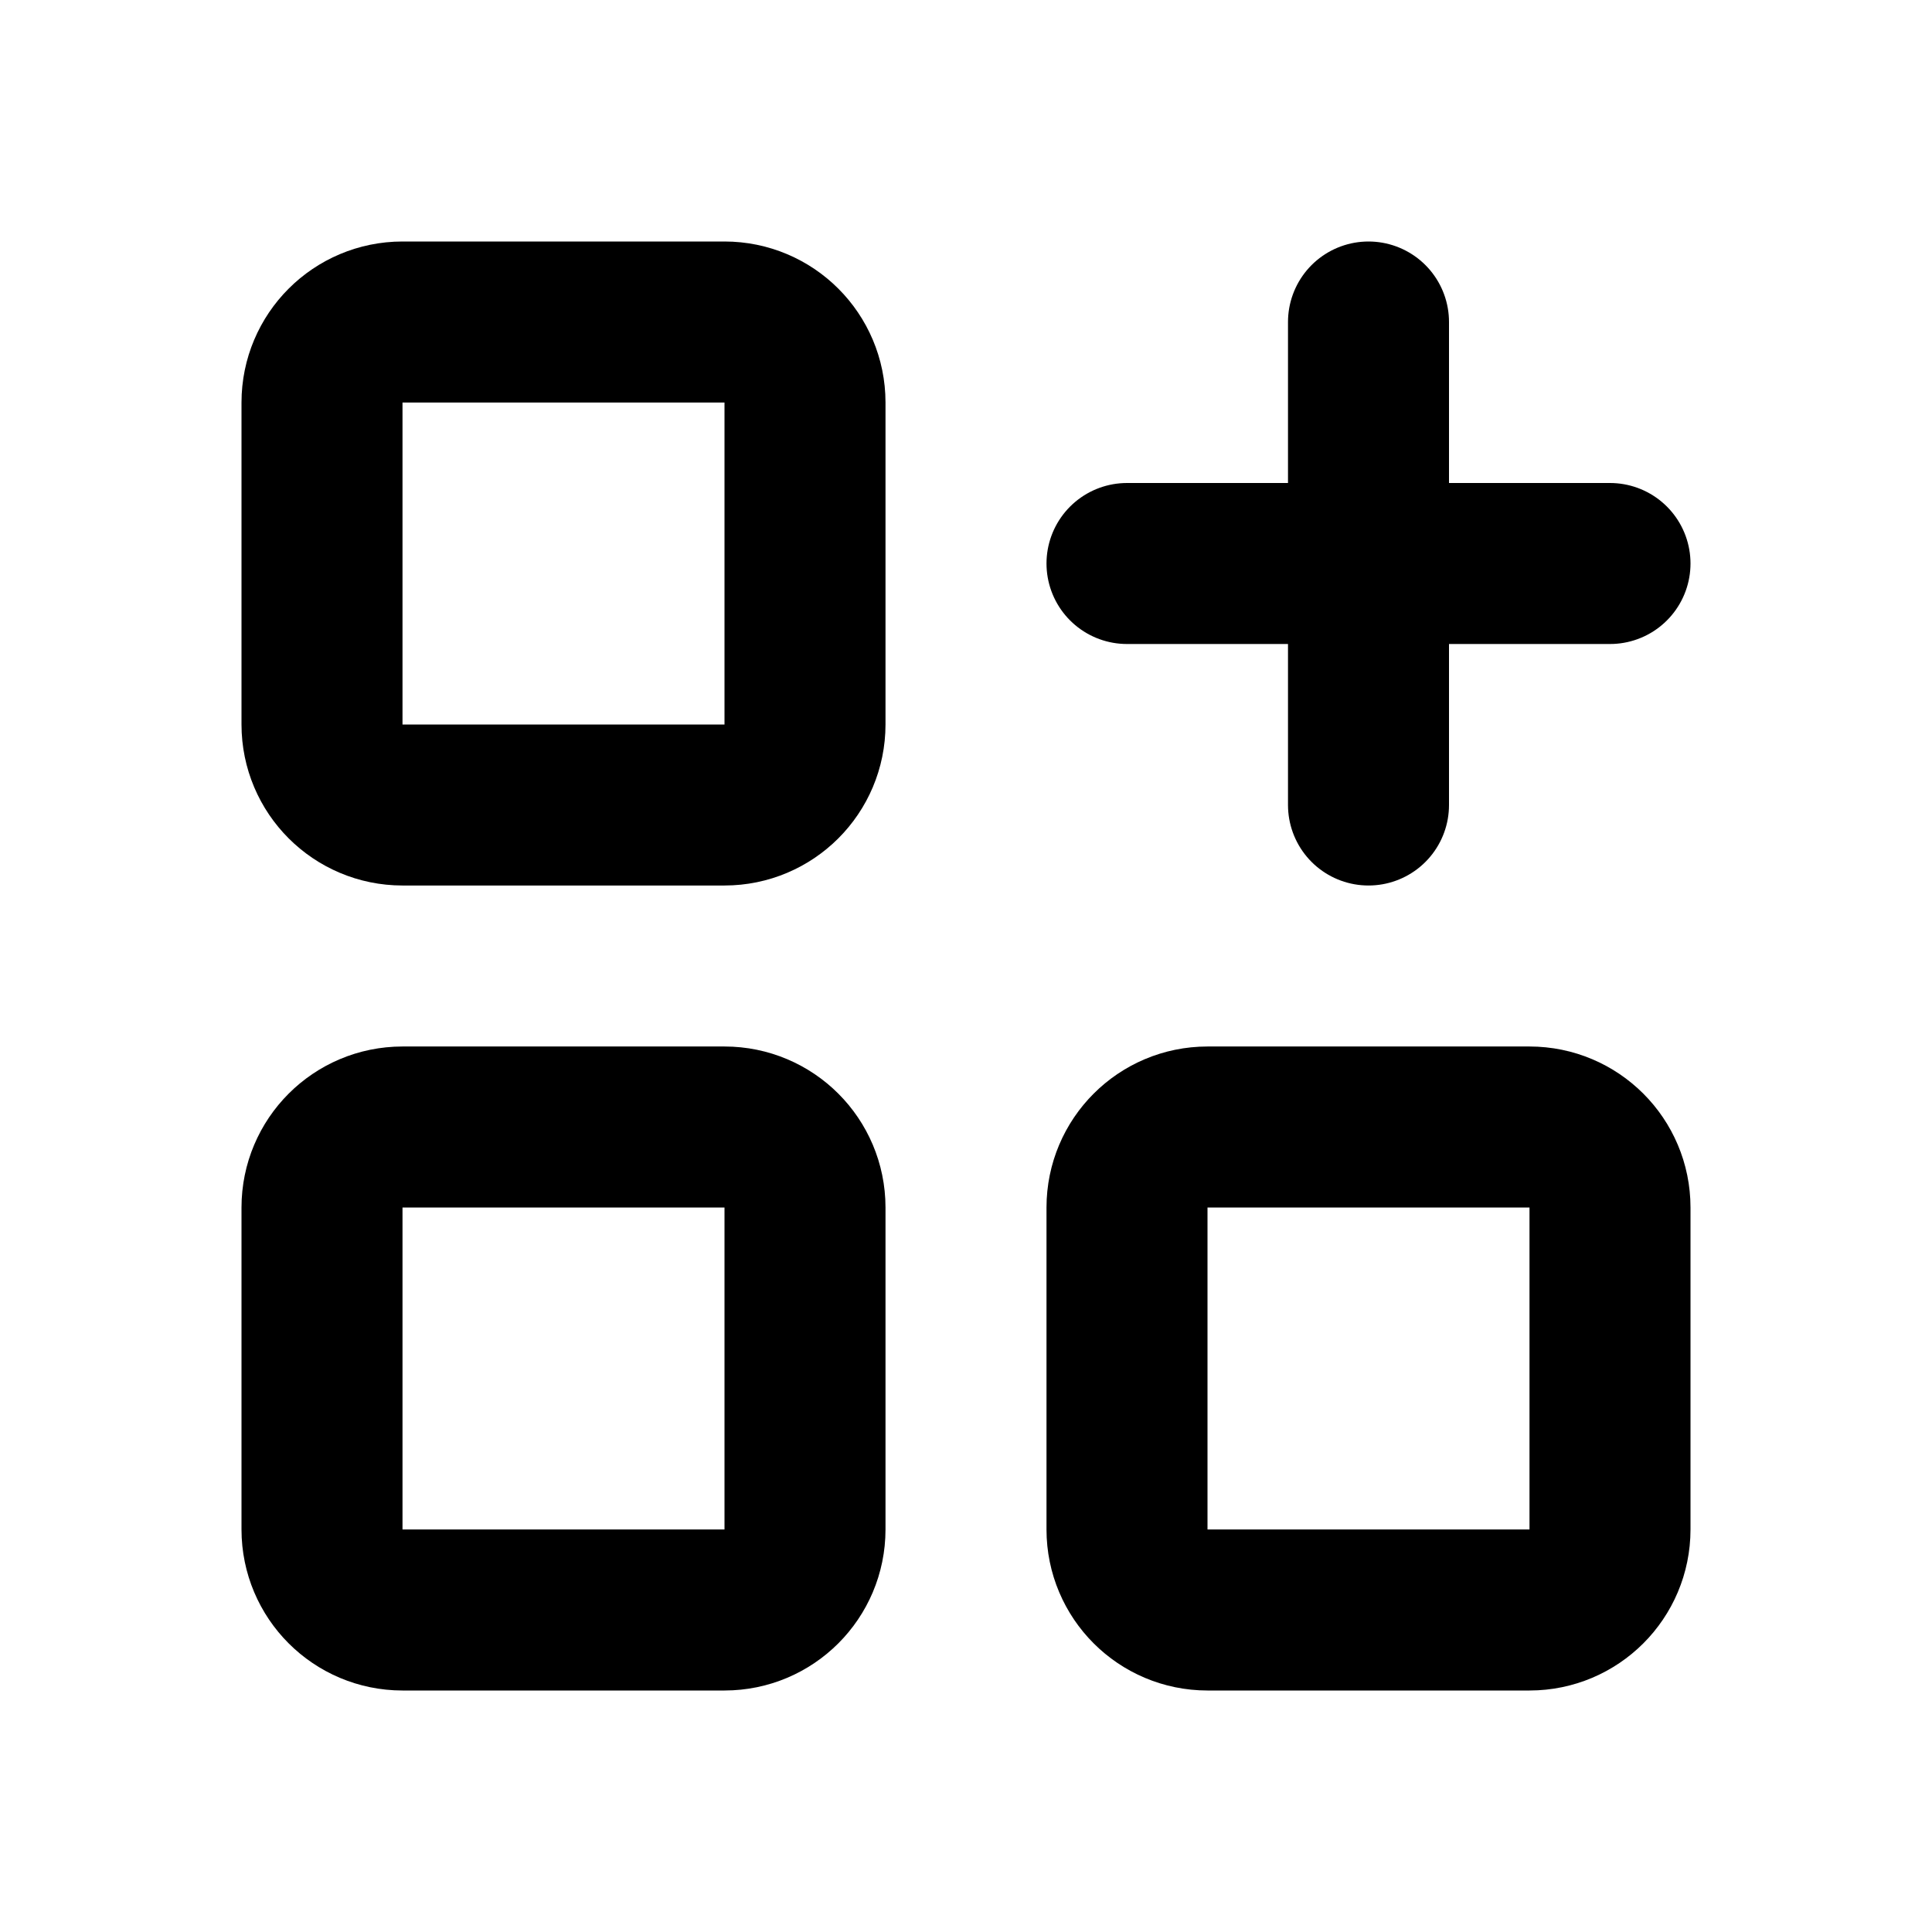
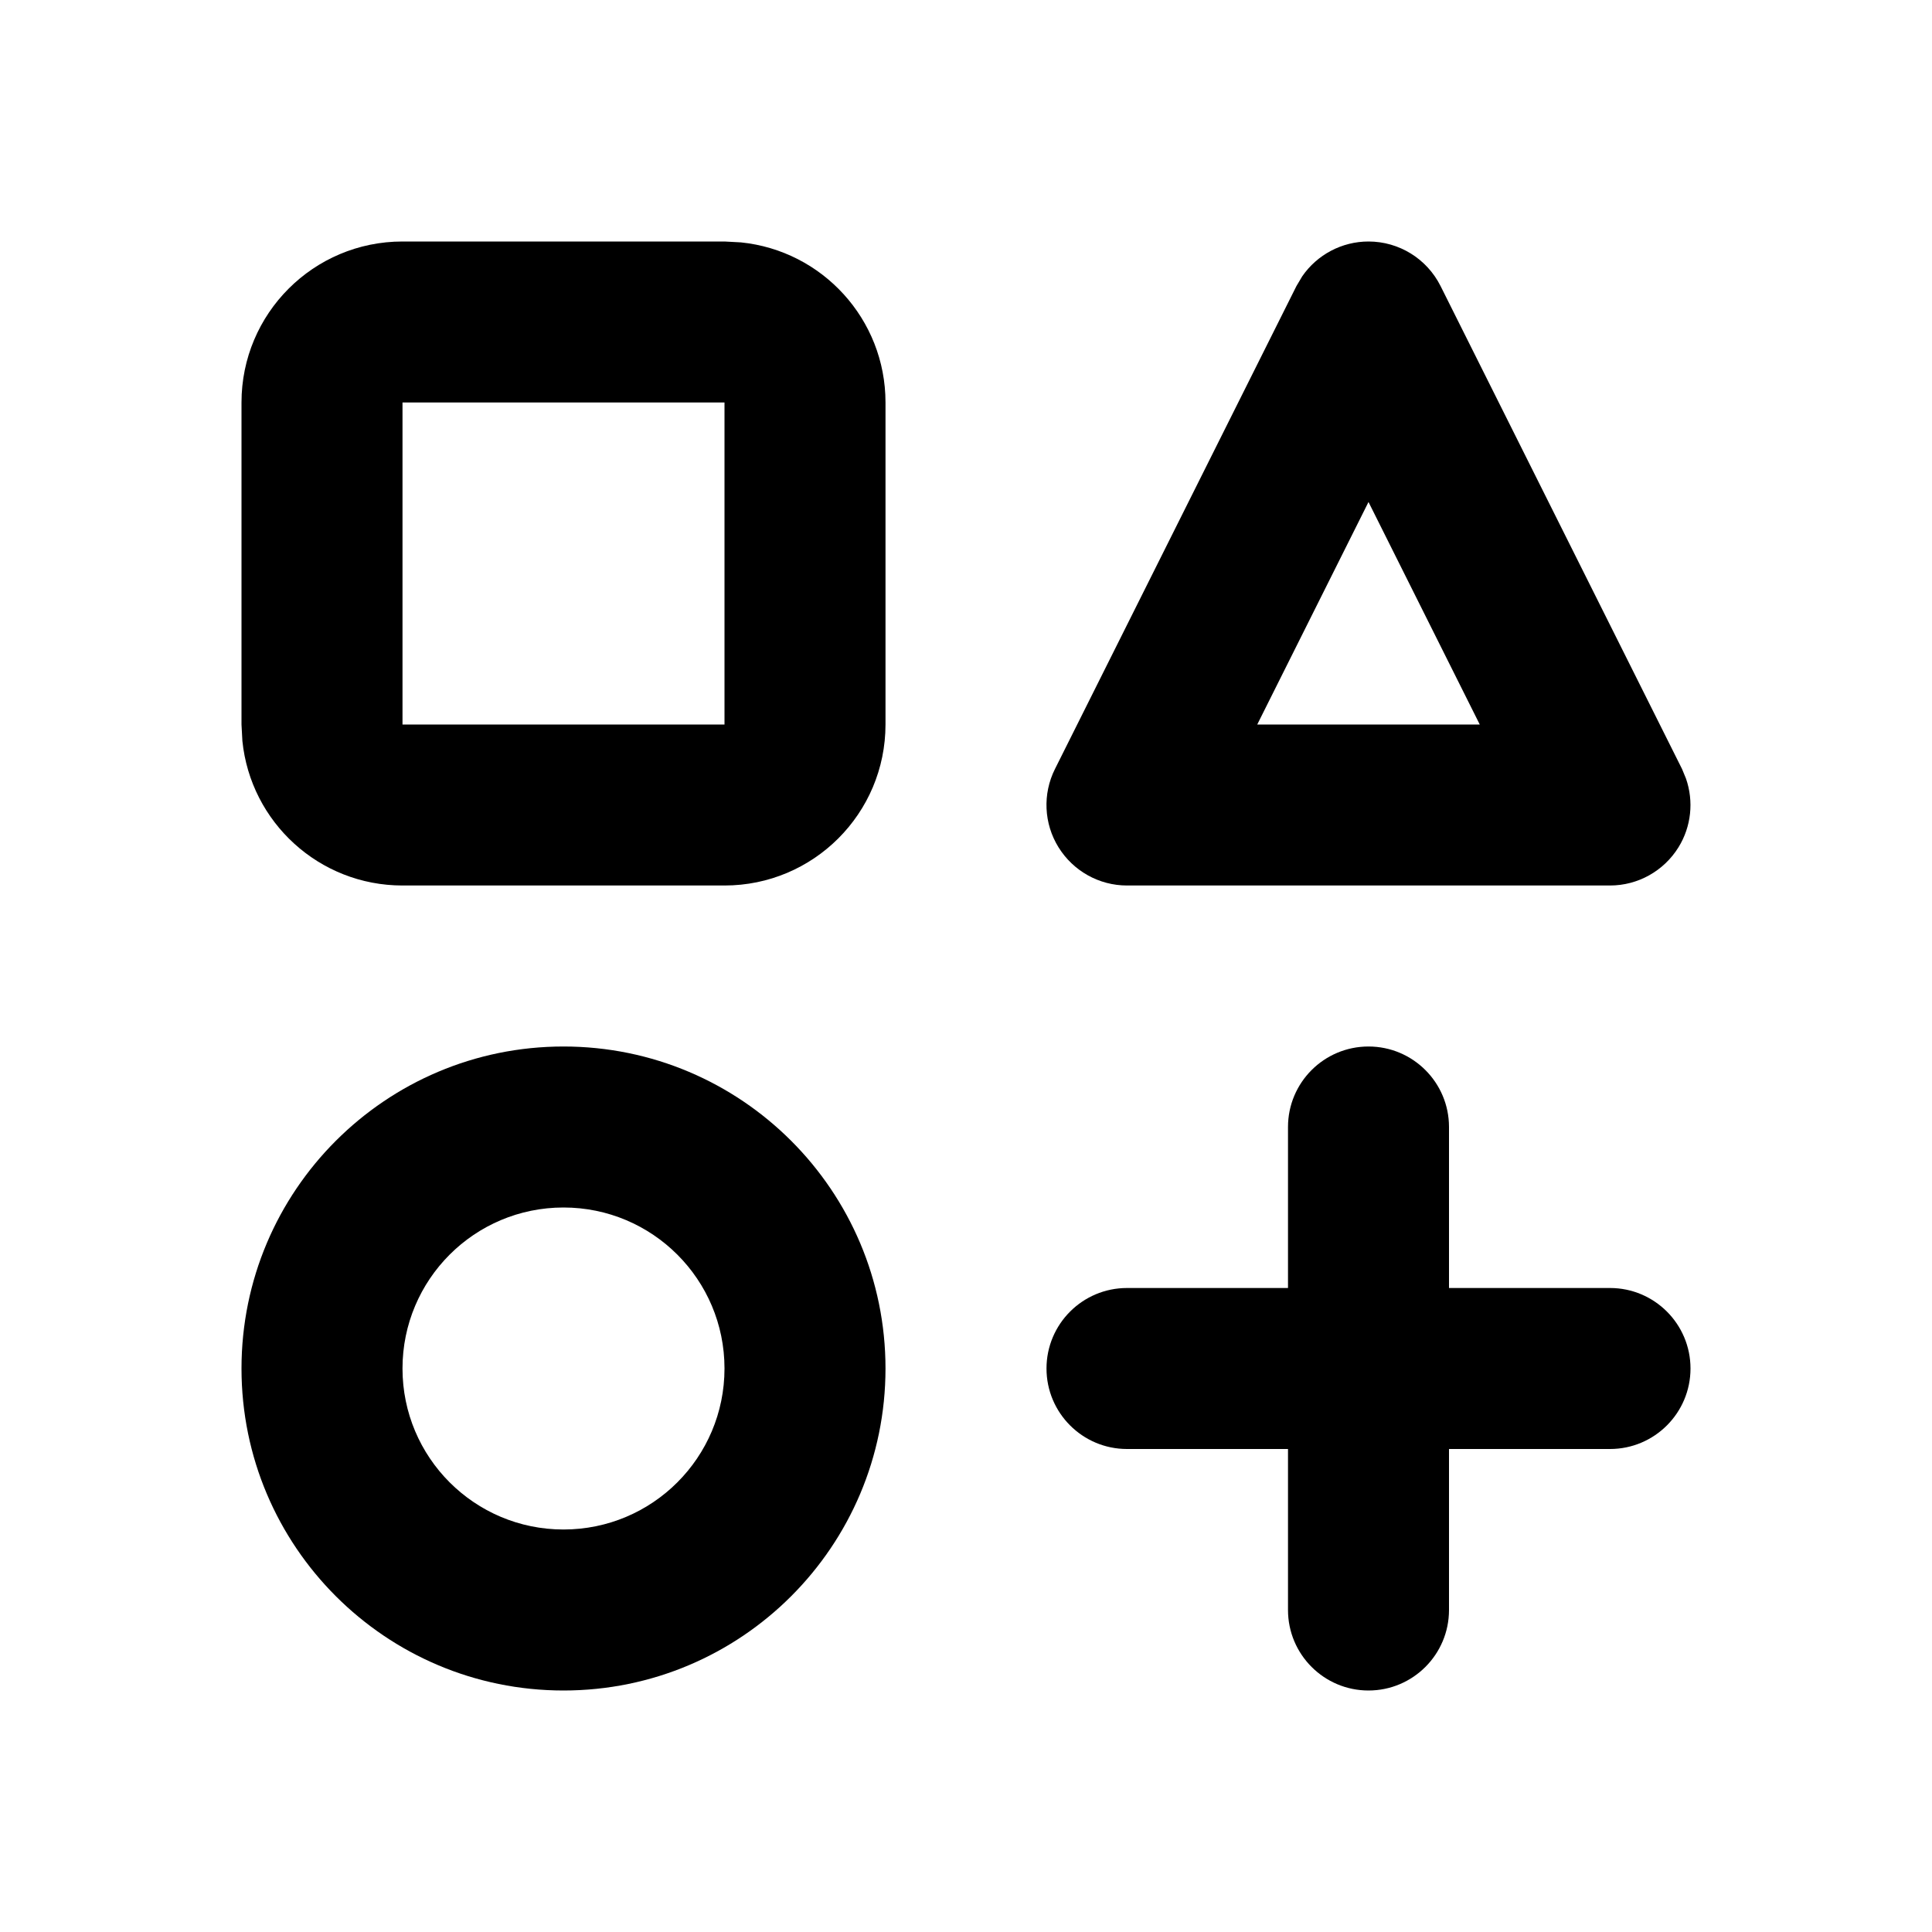
- <svg xmlns="http://www.w3.org/2000/svg" fill="none" viewBox="0 0 24 24">
-   <path stroke="none" d="M0 0h24v24H0z" fill="none" />
-   <path d="M4 4m0 1a1 1 0 0 1 1 -1h4a1 1 0 0 1 1 1v4a1 1 0 0 1 -1 1h-4a1 1 0 0 1 -1 -1z" stroke="currentColor" stroke-linecap="round" stroke-linejoin="round" stroke-width="2" />
-   <path d="M4 14m0 1a1 1 0 0 1 1 -1h4a1 1 0 0 1 1 1v4a1 1 0 0 1 -1 1h-4a1 1 0 0 1 -1 -1z" stroke="currentColor" stroke-linecap="round" stroke-linejoin="round" stroke-width="2" />
-   <path d="M14 14m0 1a1 1 0 0 1 1 -1h4a1 1 0 0 1 1 1v4a1 1 0 0 1 -1 1h-4a1 1 0 0 1 -1 -1z" stroke="currentColor" stroke-linecap="round" stroke-linejoin="round" stroke-width="2" />
-   <path d="M14 7l6 0" stroke="currentColor" stroke-linecap="round" stroke-linejoin="round" stroke-width="2" />
-   <path d="M17 4l0 6" stroke="currentColor" stroke-linecap="round" stroke-linejoin="round" stroke-width="2" />
+ <svg xmlns="http://www.w3.org/2000/svg" width="24" height="24" viewBox="0 0 24 24" fill="none">
+   <path d="M9 17C9 15.895 8.105 15 7 15C5.895 15 5 15.895 5 17C5 18.105 5.895 19 7 19V21C4.791 21 3 19.209 3 17C3 14.791 4.791 13 7 13C9.209 13 11 14.791 11 17C11 19.209 9.209 21 7 21V19C8.105 19 9 18.105 9 17Z" fill="currentColor" />
+   <path d="M16 20V14C16 13.448 16.448 13 17 13C17.552 13 18 13.448 18 14V20C18 20.552 17.552 21 17 21C16.448 21 16 20.552 16 20Z" fill="currentColor" />
+   <path d="M14 16L20 16C20.552 16 21 16.448 21 17C21 17.552 20.552 18 20 18L14 18C13.448 18 13 17.552 13 17C13 16.448 13.448 16 14 16Z" fill="currentColor" />
+   <path d="M5 5V9H9V5H5ZM11 9C11 10.105 10.105 11 9 11H5C3.964 11 3.113 10.213 3.011 9.204L3 9V5C3 3.895 3.895 3 5 3H9L9.204 3.011C10.213 3.113 11 3.964 11 5V9Z" fill="currentColor" />
+   <path d="M17 3C17.379 3 17.725 3.214 17.895 3.553L20.895 9.553L20.944 9.672C21.042 9.954 21.01 10.268 20.851 10.525C20.668 10.82 20.347 11 20 11H14C13.653 11 13.332 10.82 13.149 10.525C12.967 10.231 12.95 9.863 13.105 9.553L16.105 3.553L16.177 3.432C16.362 3.164 16.669 3 17 3ZM15.618 9H18.382L17 6.236L15.618 9Z" fill="currentColor" />
</svg>
